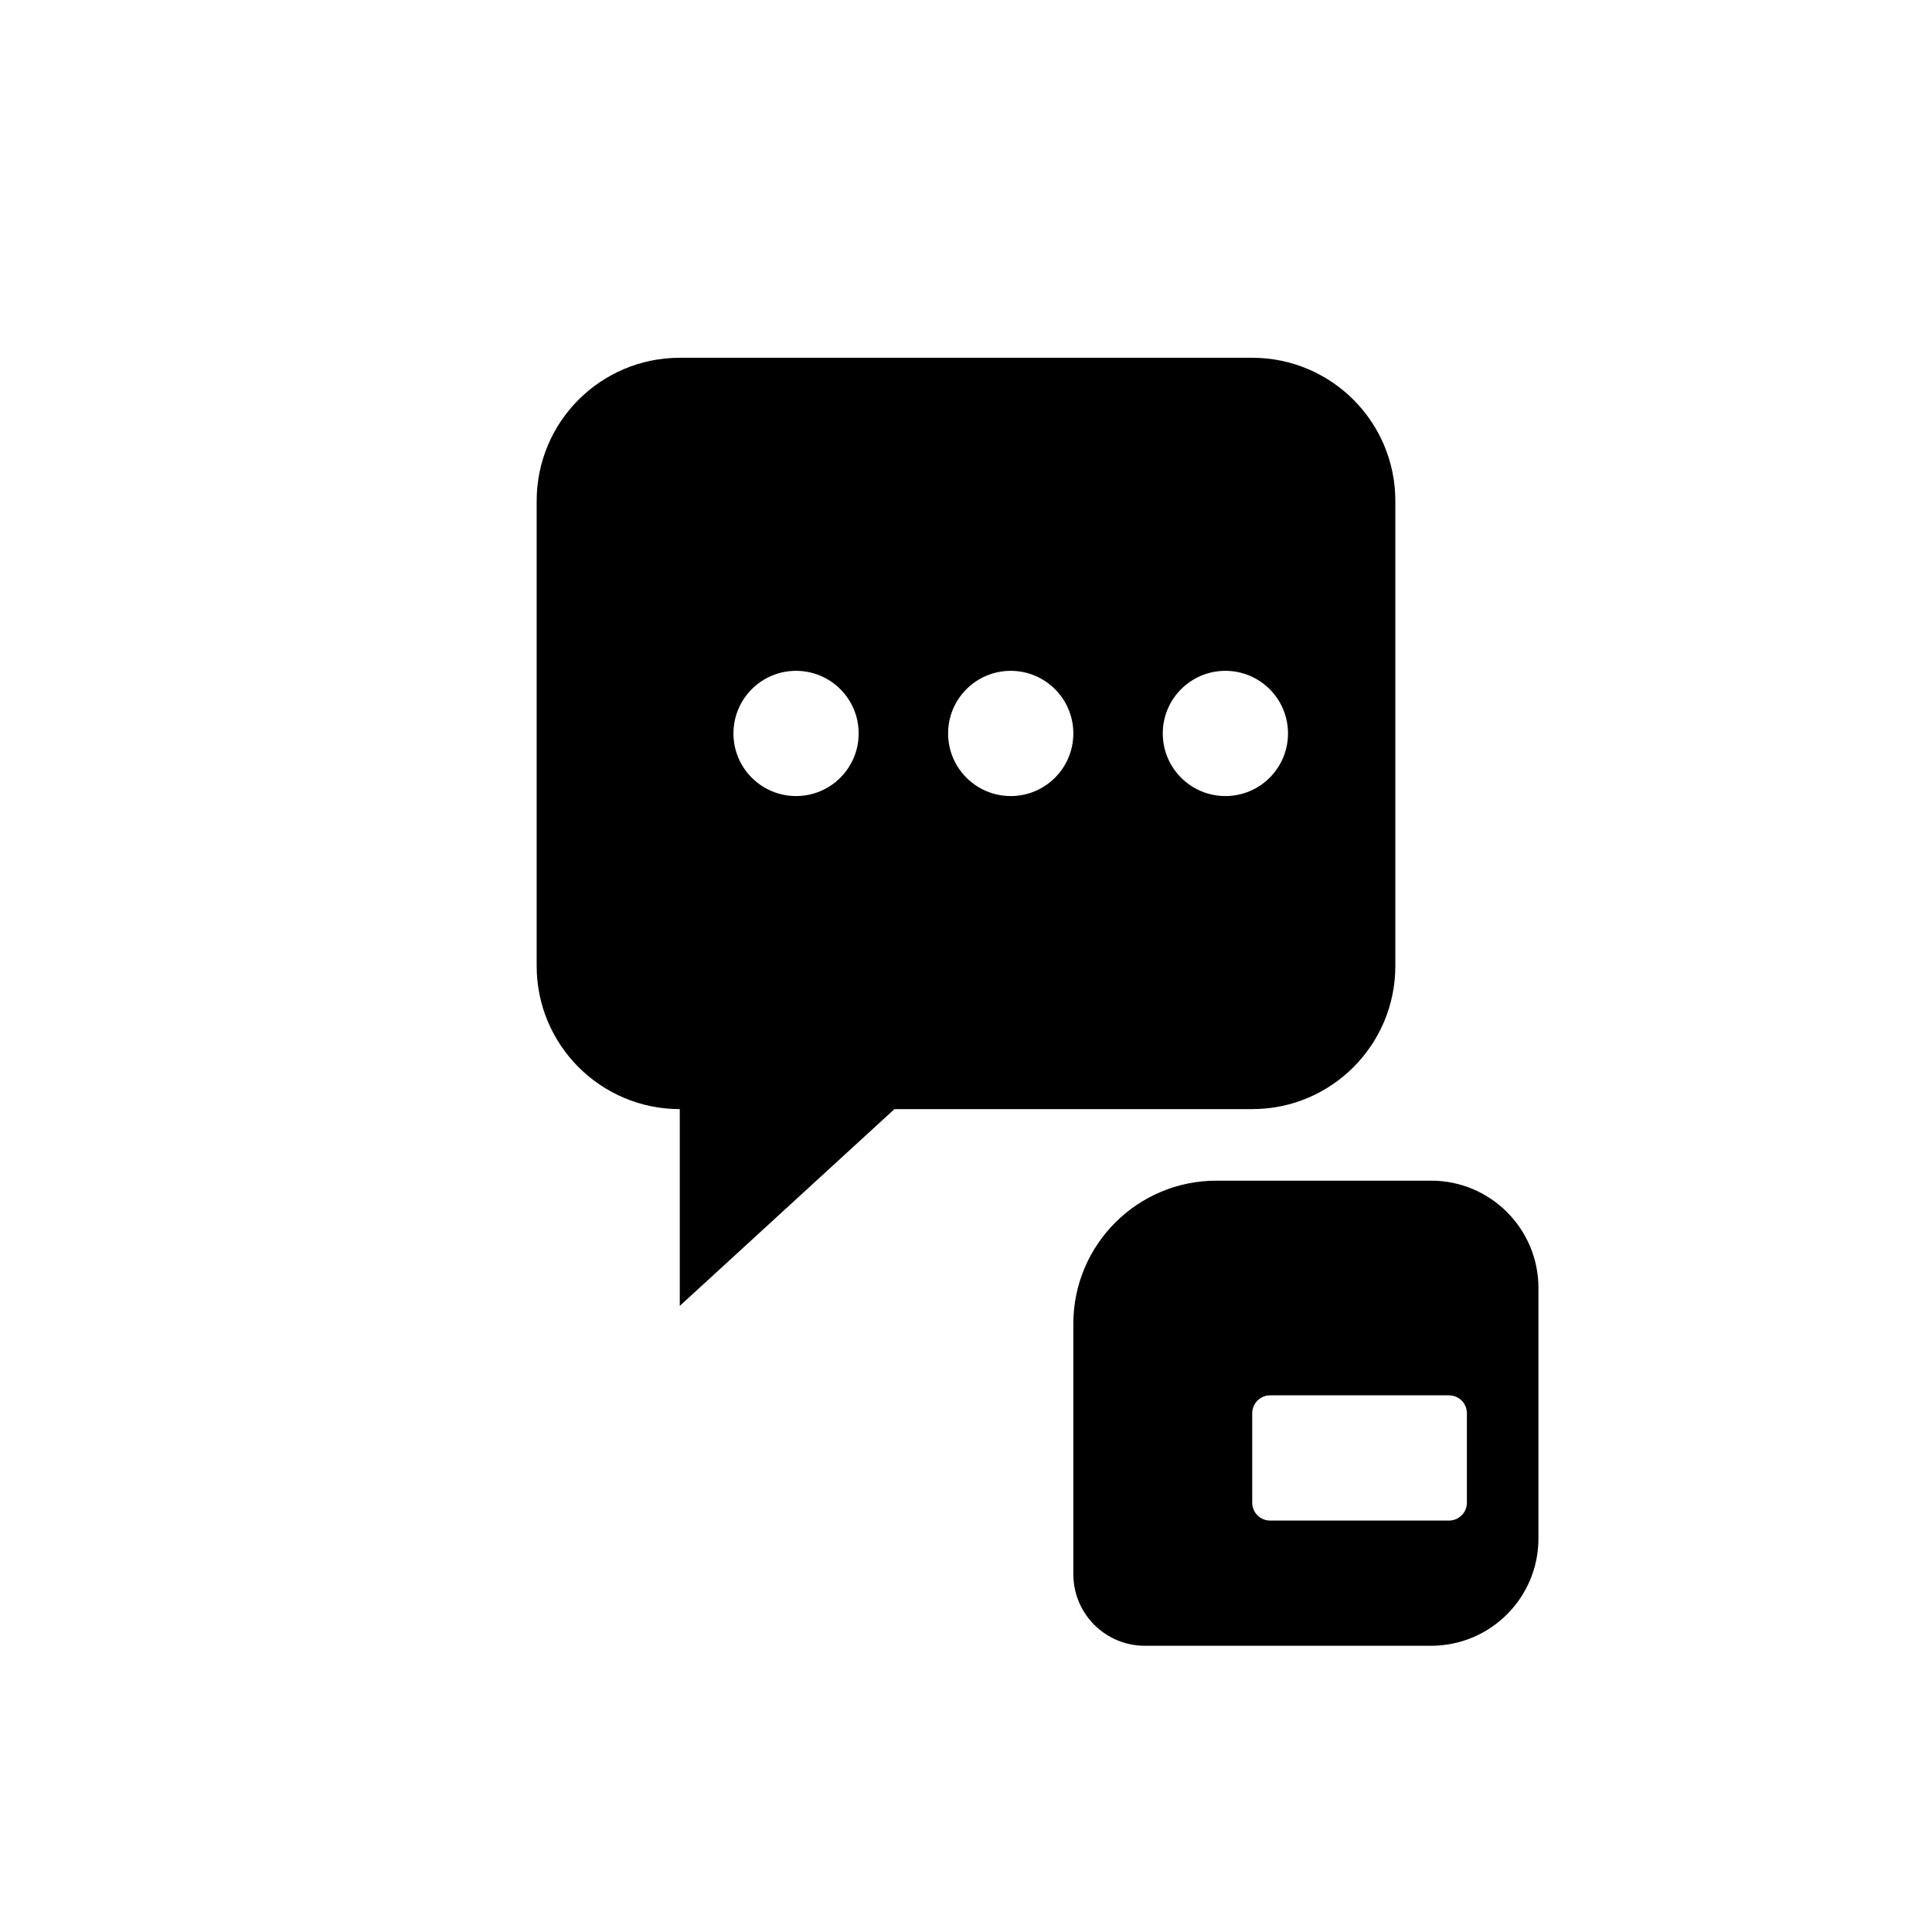
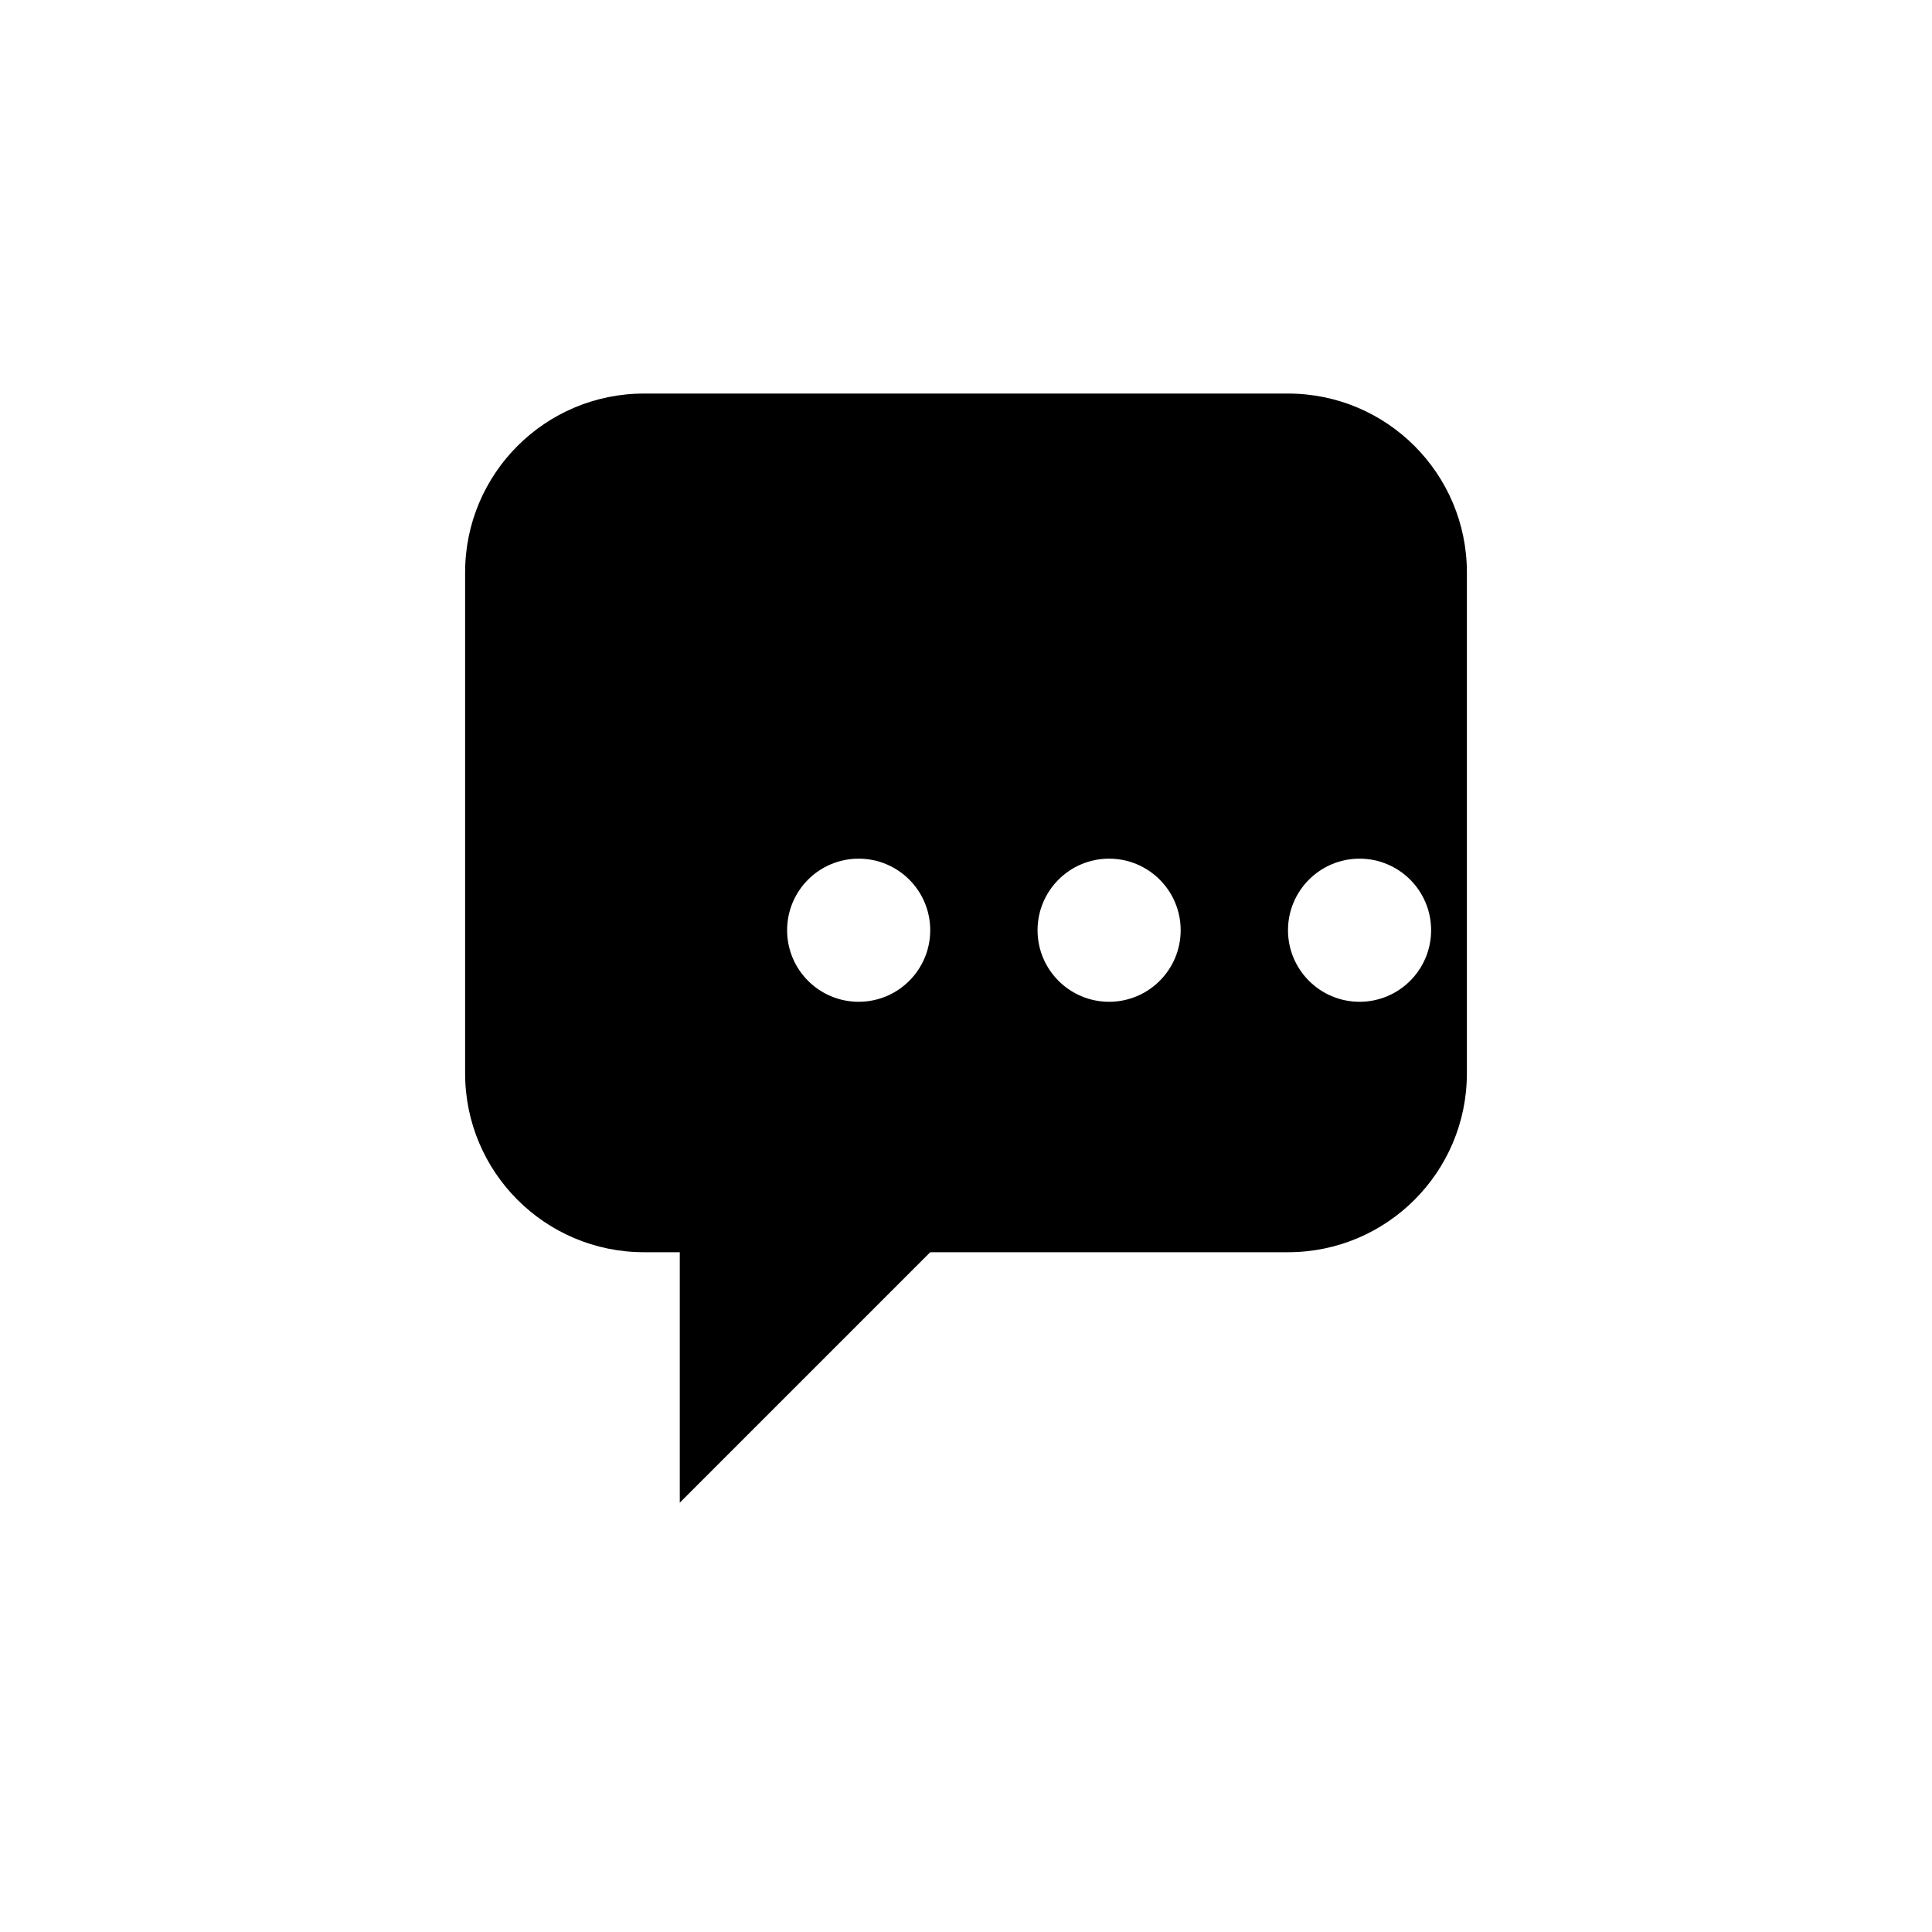
<svg xmlns="http://www.w3.org/2000/svg" width="108" height="108" viewBox="0 0 108 108">
-   <path fill="#000000" fill-rule="evenodd" d="M30 28c0-4.418 3.582-8 8-8h32c4.418 0 8 3.582 8 8v26c0 4.418-3.582 8-8 8H50l-12 11V62h-0.001c-4.418 0-7.999-3.582-7.999-8V28zM41 41a3.5 3.5 0 1 0 7 0 3.5 3.5 0 1 0-7 0zm12 0a3.5 3.5 0 1 0 7 0 3.5 3.5 0 1 0-7 0zm12 0a3.5 3.5 0 1 0 7 0 3.5 3.5 0 1 0-7 0zM66 66h14c3.314 0 6 2.686 6 6v14c0 3.314-2.686 6-6 6H64c-2.21 0-4-1.79-4-4V74c0-4.418 3.582-8 8-8zm5 12h10a1 1 0 0 1 1 1v5a1 1 0 0 1-1 1H71a1 1 0 0 1-1-1v-5a1 1 0 0 1 1-1z" />
+   <path fill="#000000" fill-rule="evenodd" d="M26 32c0-5.523 4.477-10 10-10h36c5.523 0 10 4.477 10 10v28c0 5.523-4.477 10-10 10H52L38 84V70H36c-5.523 0-10-4.477-10-10V32zm18 20a4 4 0 1 0 8 0 4 4 0 1 0-8 0zm14 0a4 4 0 1 0 8 0 4 4 0 1 0-8 0zm14 0a4 4 0 1 0 8 0 4 4 0 1 0-8 0z" />
</svg>
